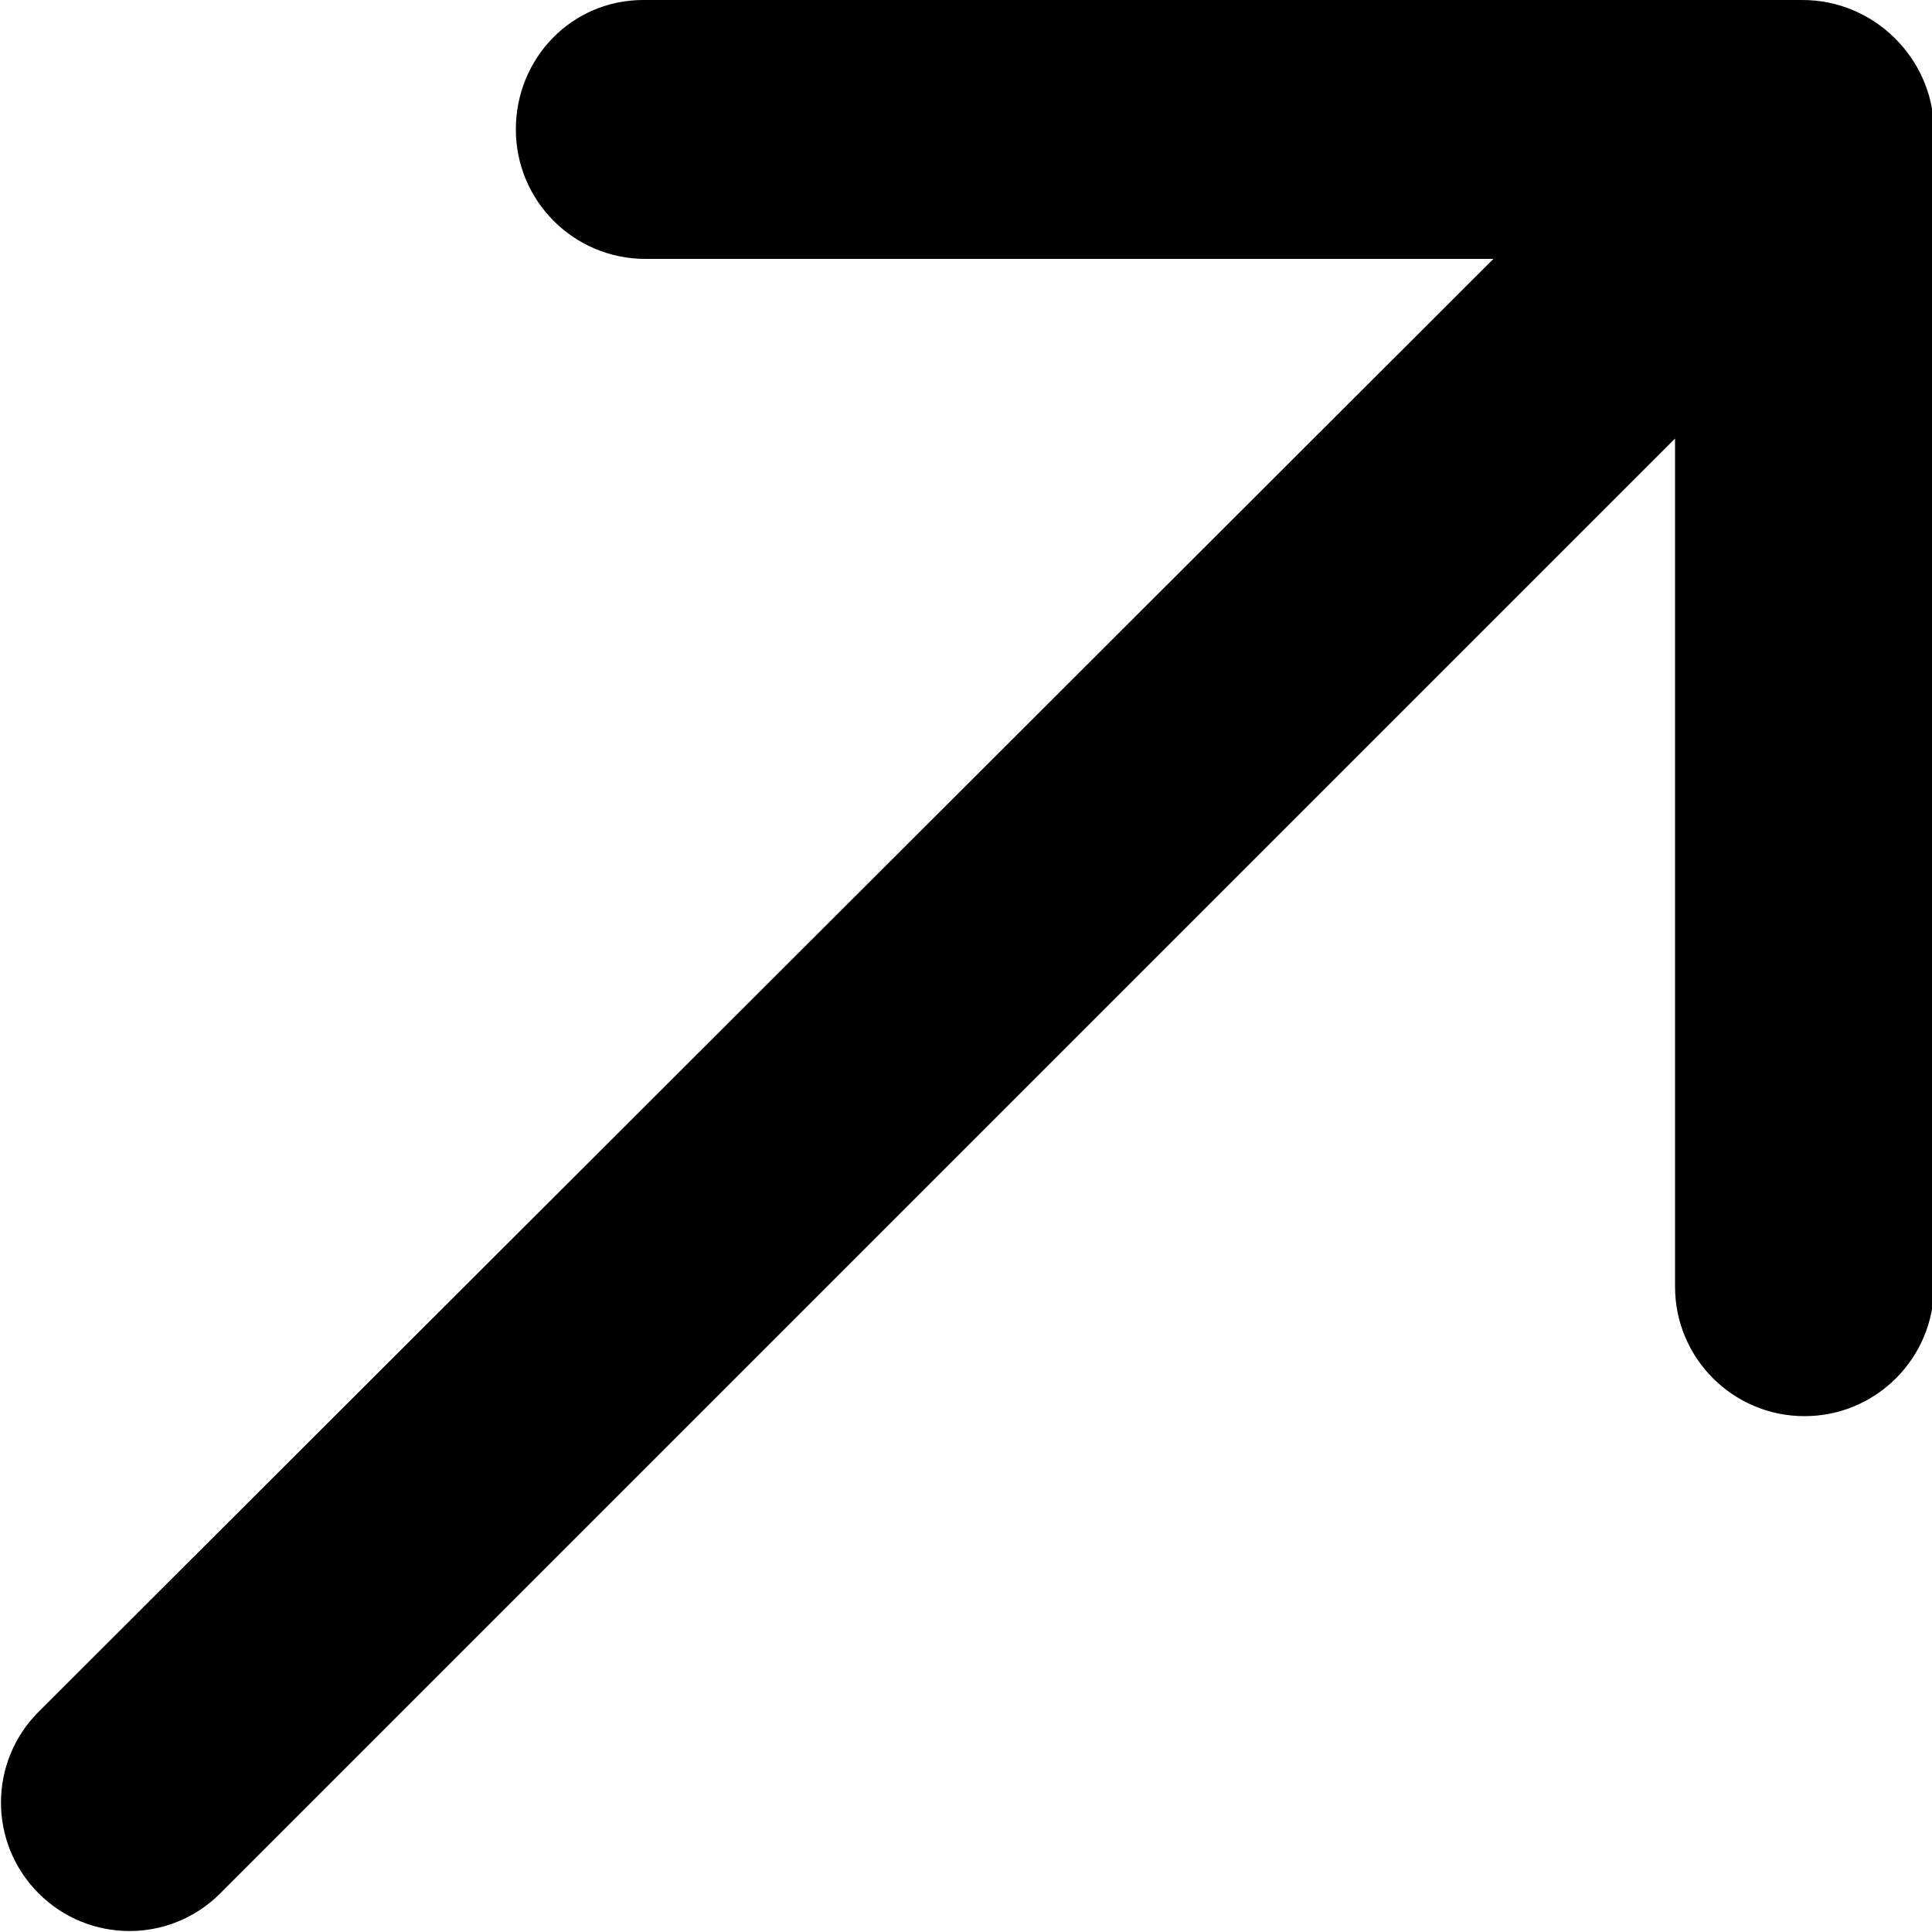
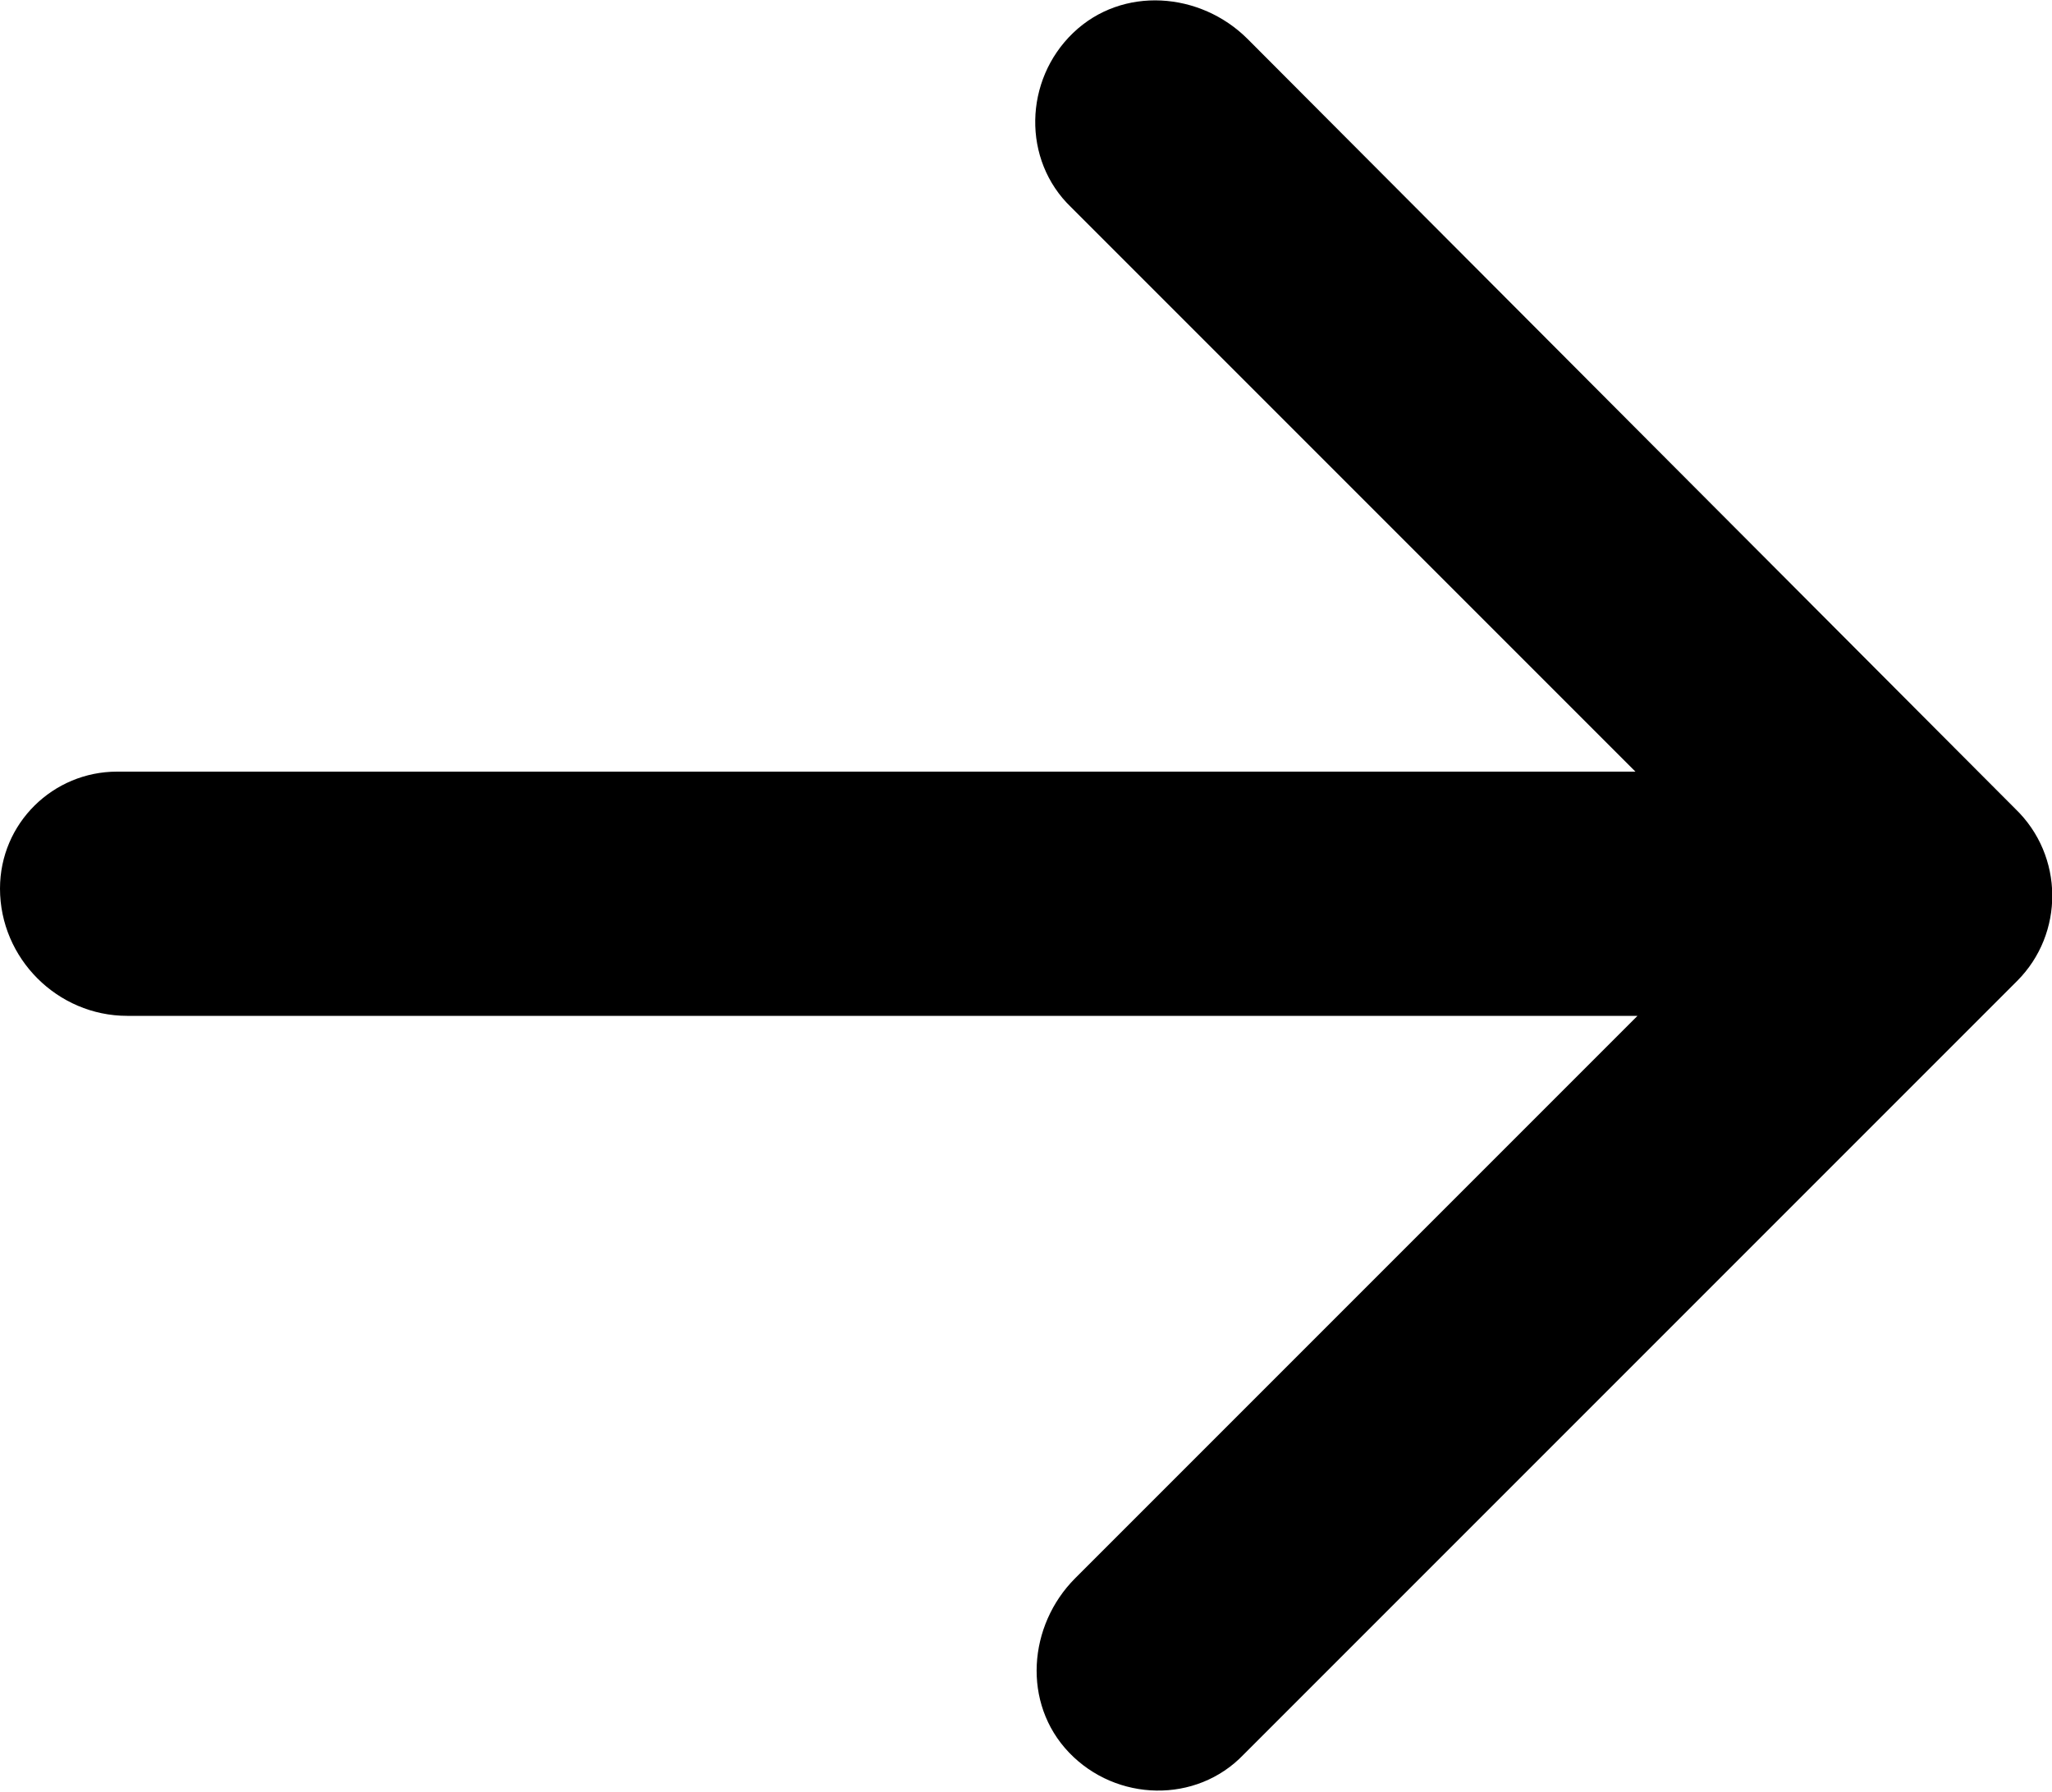
- <svg xmlns="http://www.w3.org/2000/svg" version="1.1" id="Слой_1" x="0px" y="0px" viewBox="0 0 100 100" style="enable-background:new 0 0 100 100;" xml:space="preserve">
-   <path d="M26.7,6.7L26.7,6.7c0,3.7,3,6.7,6.7,6.7h43.9L2,88.6c-2.6,2.6-2.6,6.8,0,9.4l0,0c2.6,2.6,6.8,2.6,9.4,0l75.3-75.3v43.9  c0,3.7,3,6.7,6.7,6.7h0c3.7,0,6.7-3,6.7-6.7v-60C100,3,97,0,93.3,0h-60C29.6,0,26.7,3,26.7,6.7z" />
+ <svg xmlns="http://www.w3.org/2000/svg" version="1.1" id="Слой_1" x="0px" y="0px" viewBox="0 0 100 87.3" style="enable-background:new 0 0 100 87.3;" xml:space="preserve">
+   <path d="M98.2,39.4L60.8,1.9c-2.3-2.3-6.1-2.6-8.5-0.3c-2.4,2.3-2.5,6.2-0.1,8.5l27.5,27.5c0,0,0,0,0,0l-74,0  c-3.1,0-5.7,2.5-5.7,5.7v0c0,3.4,2.8,6.2,6.2,6.2h73.6c0,0,0,0,0,0L52.4,76.9c-2.3,2.3-2.6,6.1-0.3,8.5c2.3,2.4,6.2,2.5,8.5,0.1  l37.7-37.7C100.6,45.5,100.6,41.7,98.2,39.4z" />
</svg>
